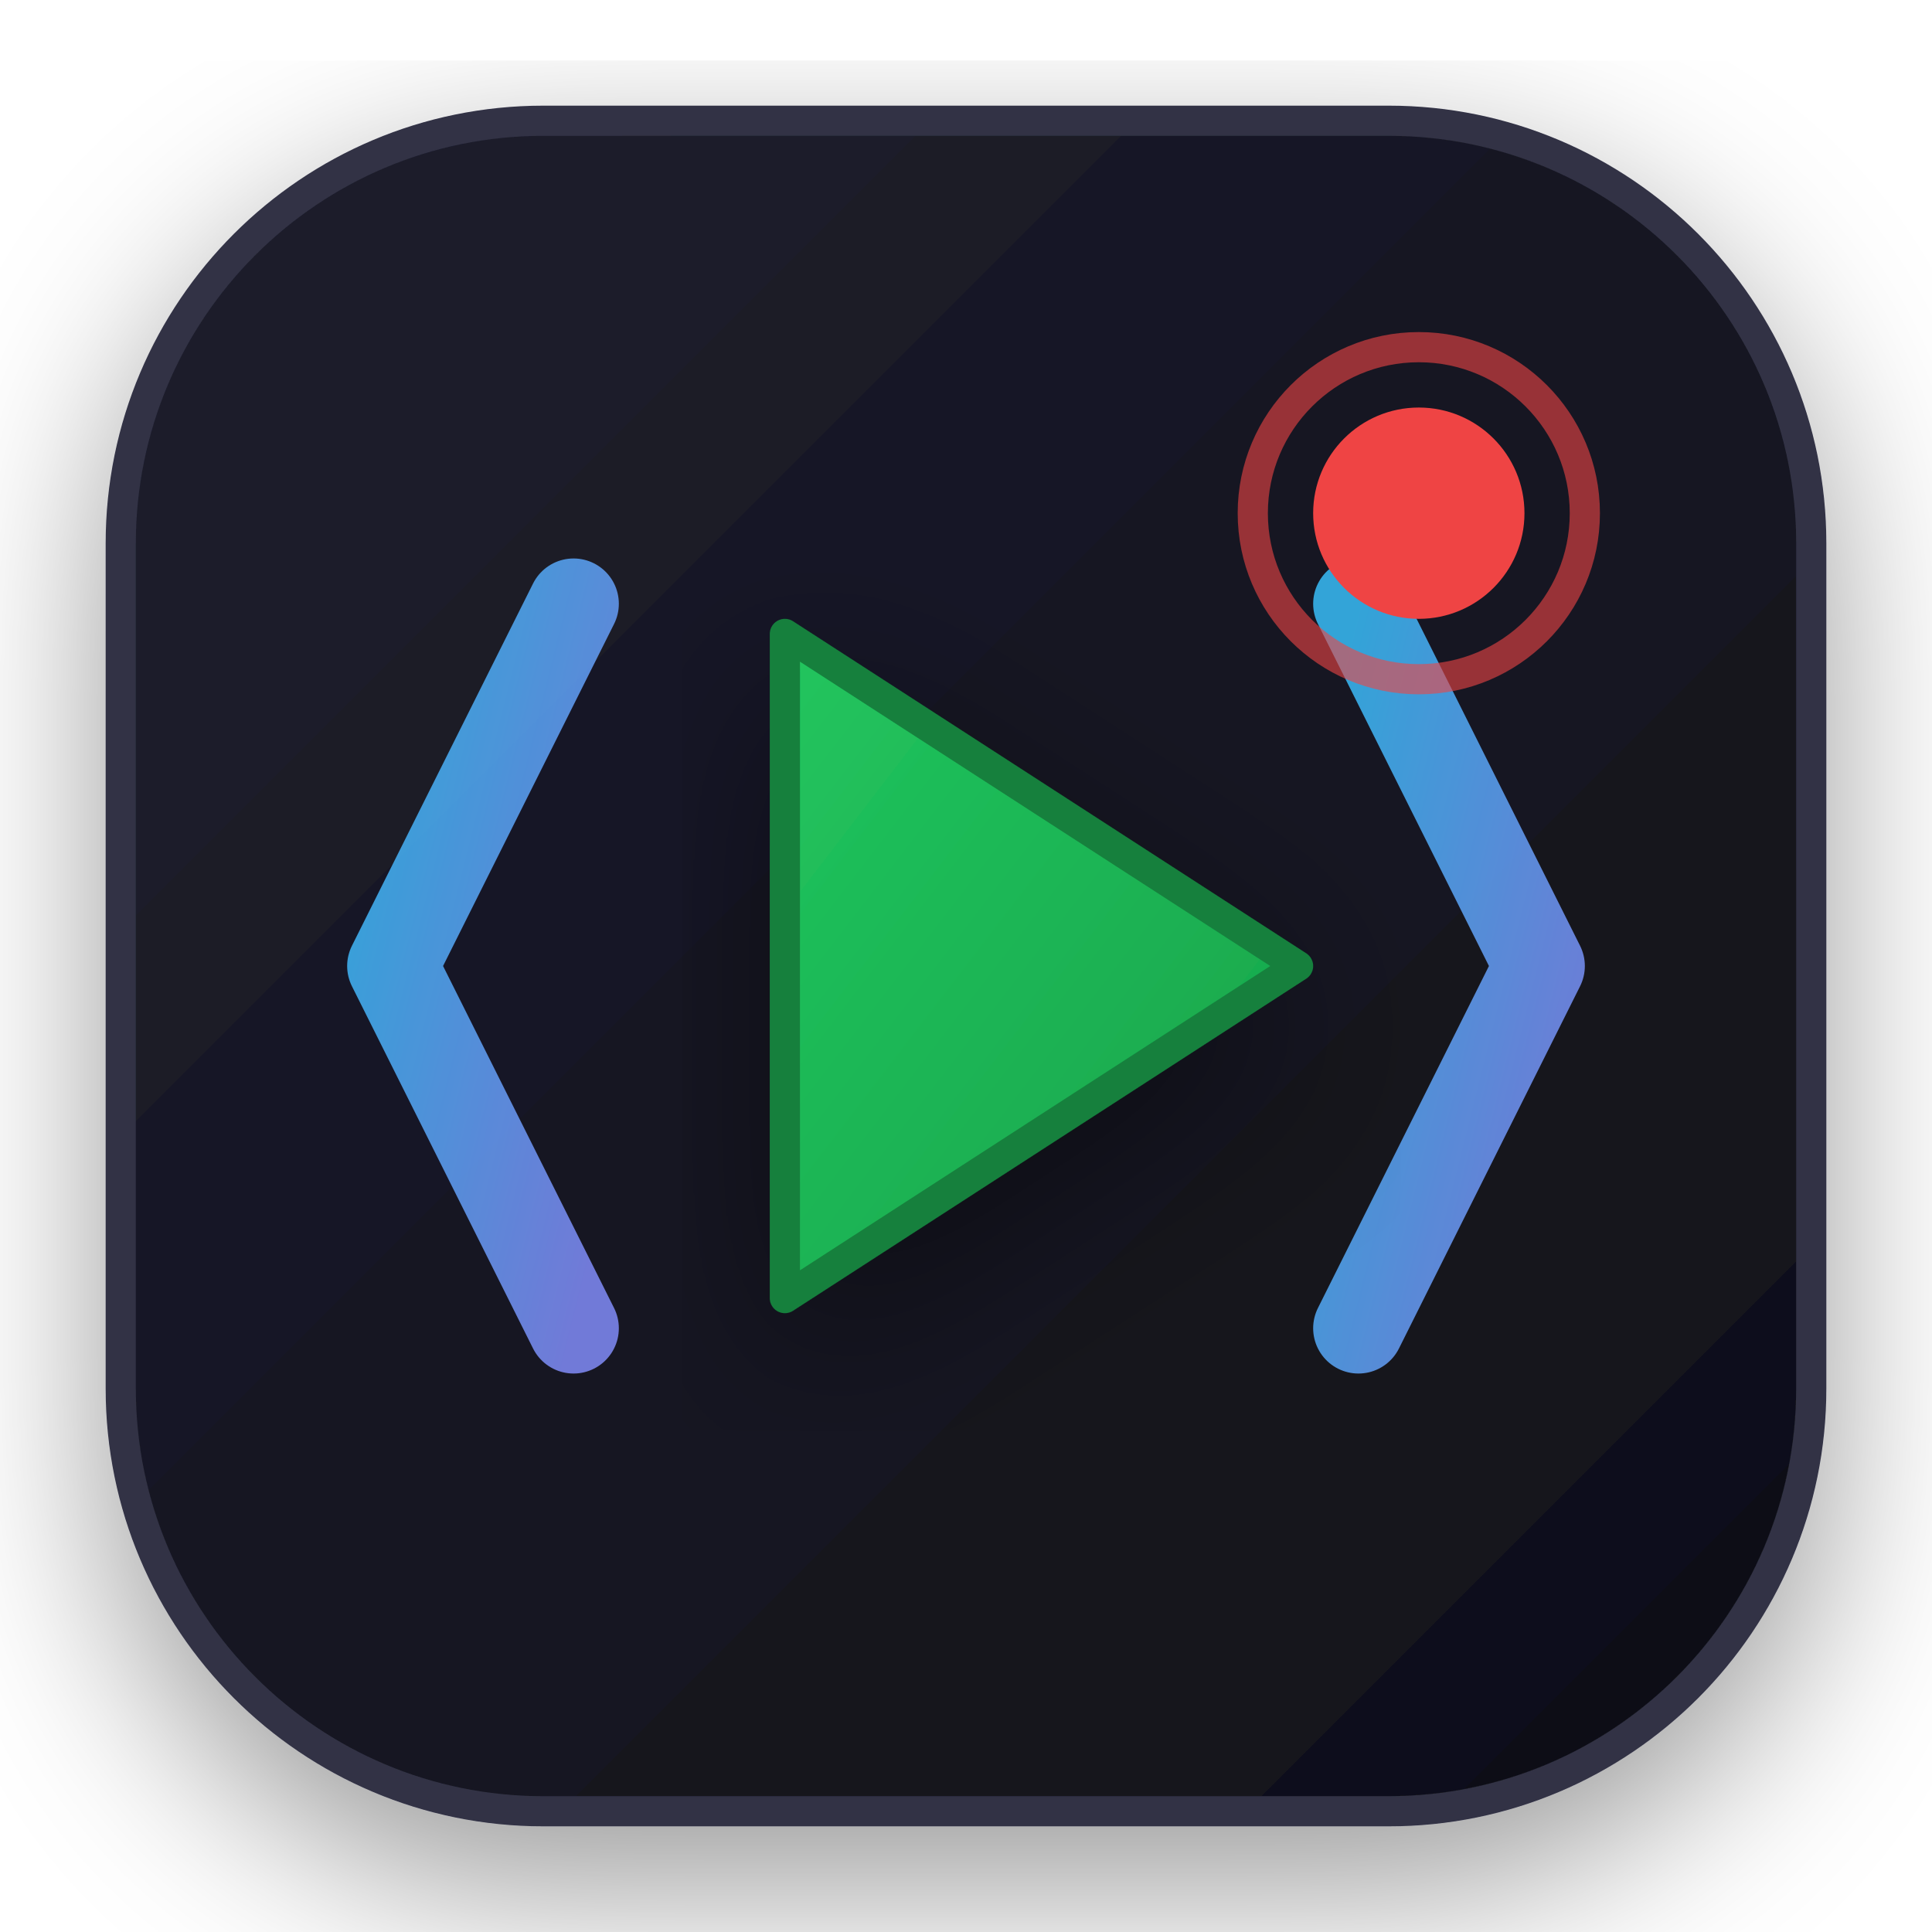
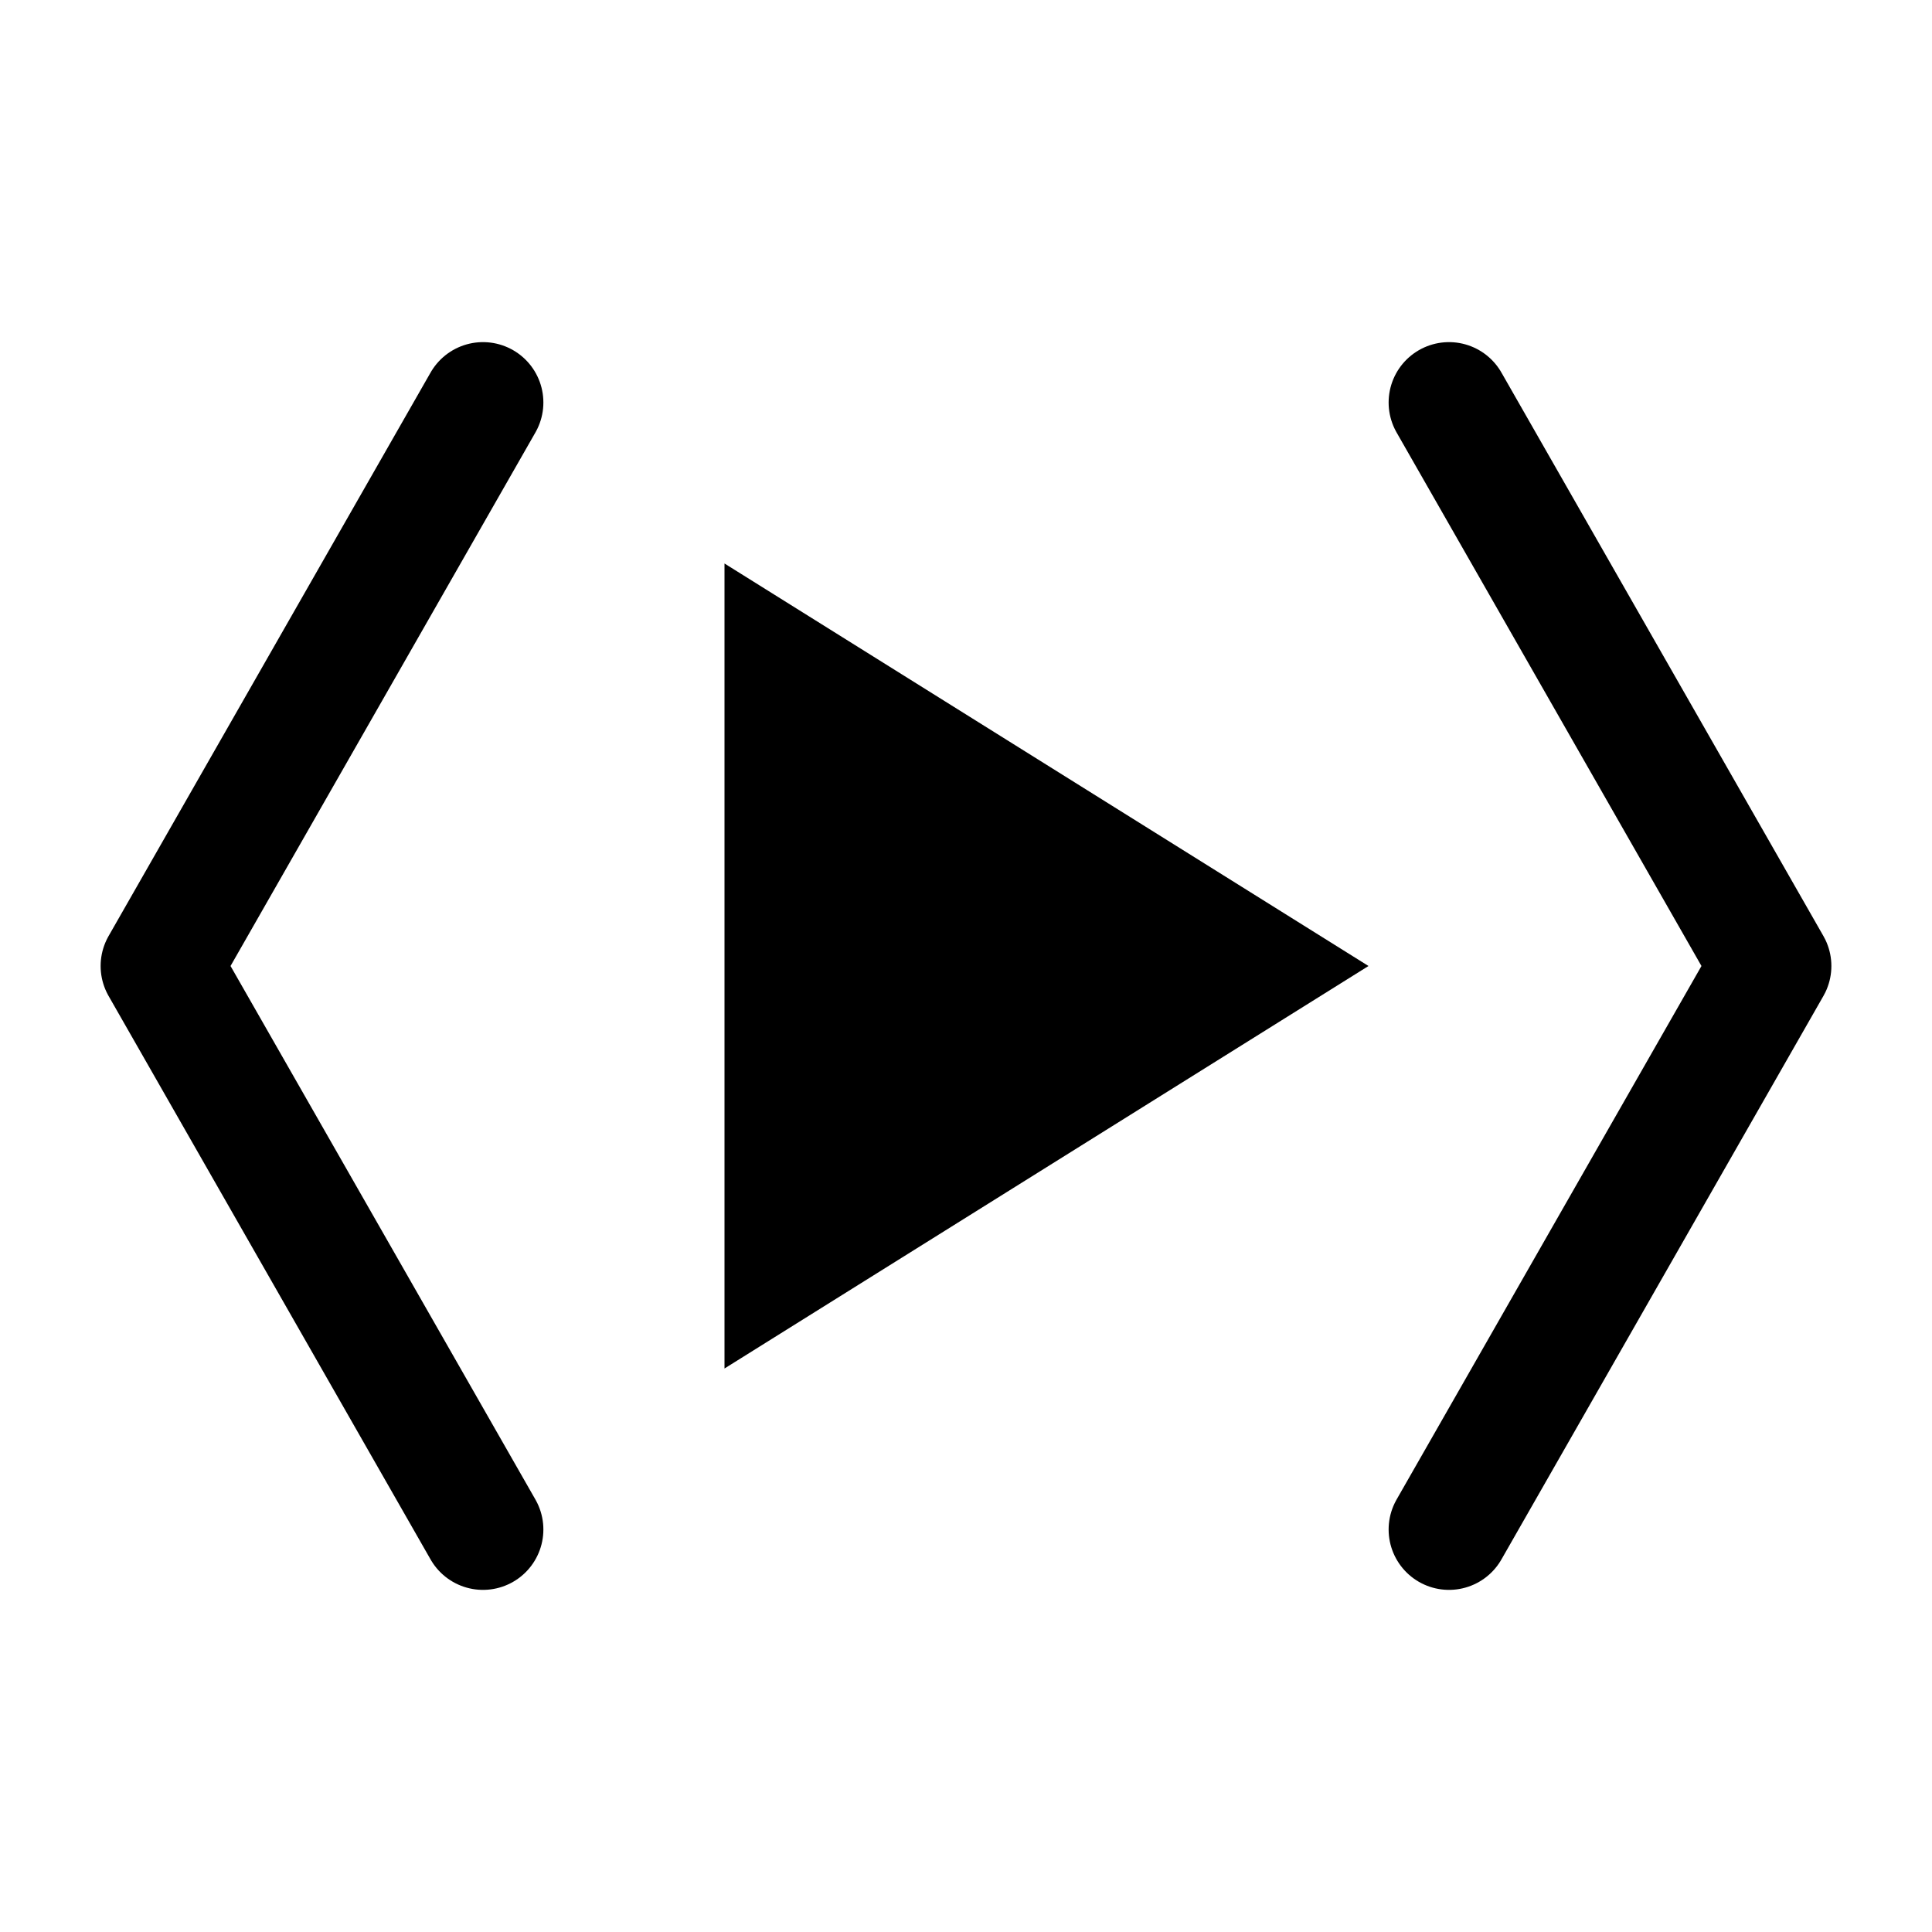
- <svg xmlns="http://www.w3.org/2000/svg" viewBox="0 0 128 128" width="128" height="128">
-   <defs>
-     <linearGradient id="bgGrad" x1="0%" y1="0%" x2="100%" y2="100%">
-       <stop offset="0%" stop-color="#1e1e2e" />
-       <stop offset="100%" stop-color="#0f0f17" />
-     </linearGradient>
-     <linearGradient id="playGrad" x1="0%" y1="0%" x2="100%" y2="100%">
-       <stop offset="0%" stop-color="#22c55e" />
-       <stop offset="100%" stop-color="#16a34a" />
-     </linearGradient>
-     <linearGradient id="accentGrad" x1="0%" y1="0%" x2="100%" y2="100%">
-       <stop offset="0%" stop-color="#38bdf8" />
-       <stop offset="100%" stop-color="#818cf8" />
-     </linearGradient>
-     <filter id="shadow" x="-20%" y="-20%" width="140%" height="140%">
-       <feDropShadow dx="0" dy="4" stdDeviation="6" flood-color="#000" flood-opacity="0.4" />
-     </filter>
-   </defs>
-   <rect x="8" y="8" width="112" height="112" rx="28" fill="url(#bgGrad)" stroke="#313244" stroke-width="2" filter="url(#shadow)" />
-   <path d="M 38 40 L 26 64 L 38 88" fill="none" stroke="url(#accentGrad)" stroke-width="6" stroke-linecap="round" stroke-linejoin="round" opacity="0.85" />
-   <path d="M 90 40 L 102 64 L 90 88" fill="none" stroke="url(#accentGrad)" stroke-width="6" stroke-linecap="round" stroke-linejoin="round" opacity="0.85" />
-   <path d="M 52 42 L 86 64 L 52 86 Z" fill="url(#playGrad)" stroke="#15803d" stroke-width="2" stroke-linejoin="round" filter="url(#shadow)" />
-   <circle cx="94" cy="34" r="7" fill="#ef4444" />
-   <circle cx="94" cy="34" r="11" fill="none" stroke="#ef4444" stroke-width="2" opacity="0.6" />
+ <svg xmlns="http://www.w3.org/2000/svg" width="24" height="24" viewBox="0 0 24 24" fill="none" stroke="currentColor" stroke-width="1.5" stroke-linecap="round" stroke-linejoin="round">
+   <path d="M6 5L2 12l4 7" />
+   <path d="M18 5l4 7-4 7" />
+   <polygon points="9 7 17 12 9 17 9 7" fill="currentColor" stroke="none" />
</svg>
